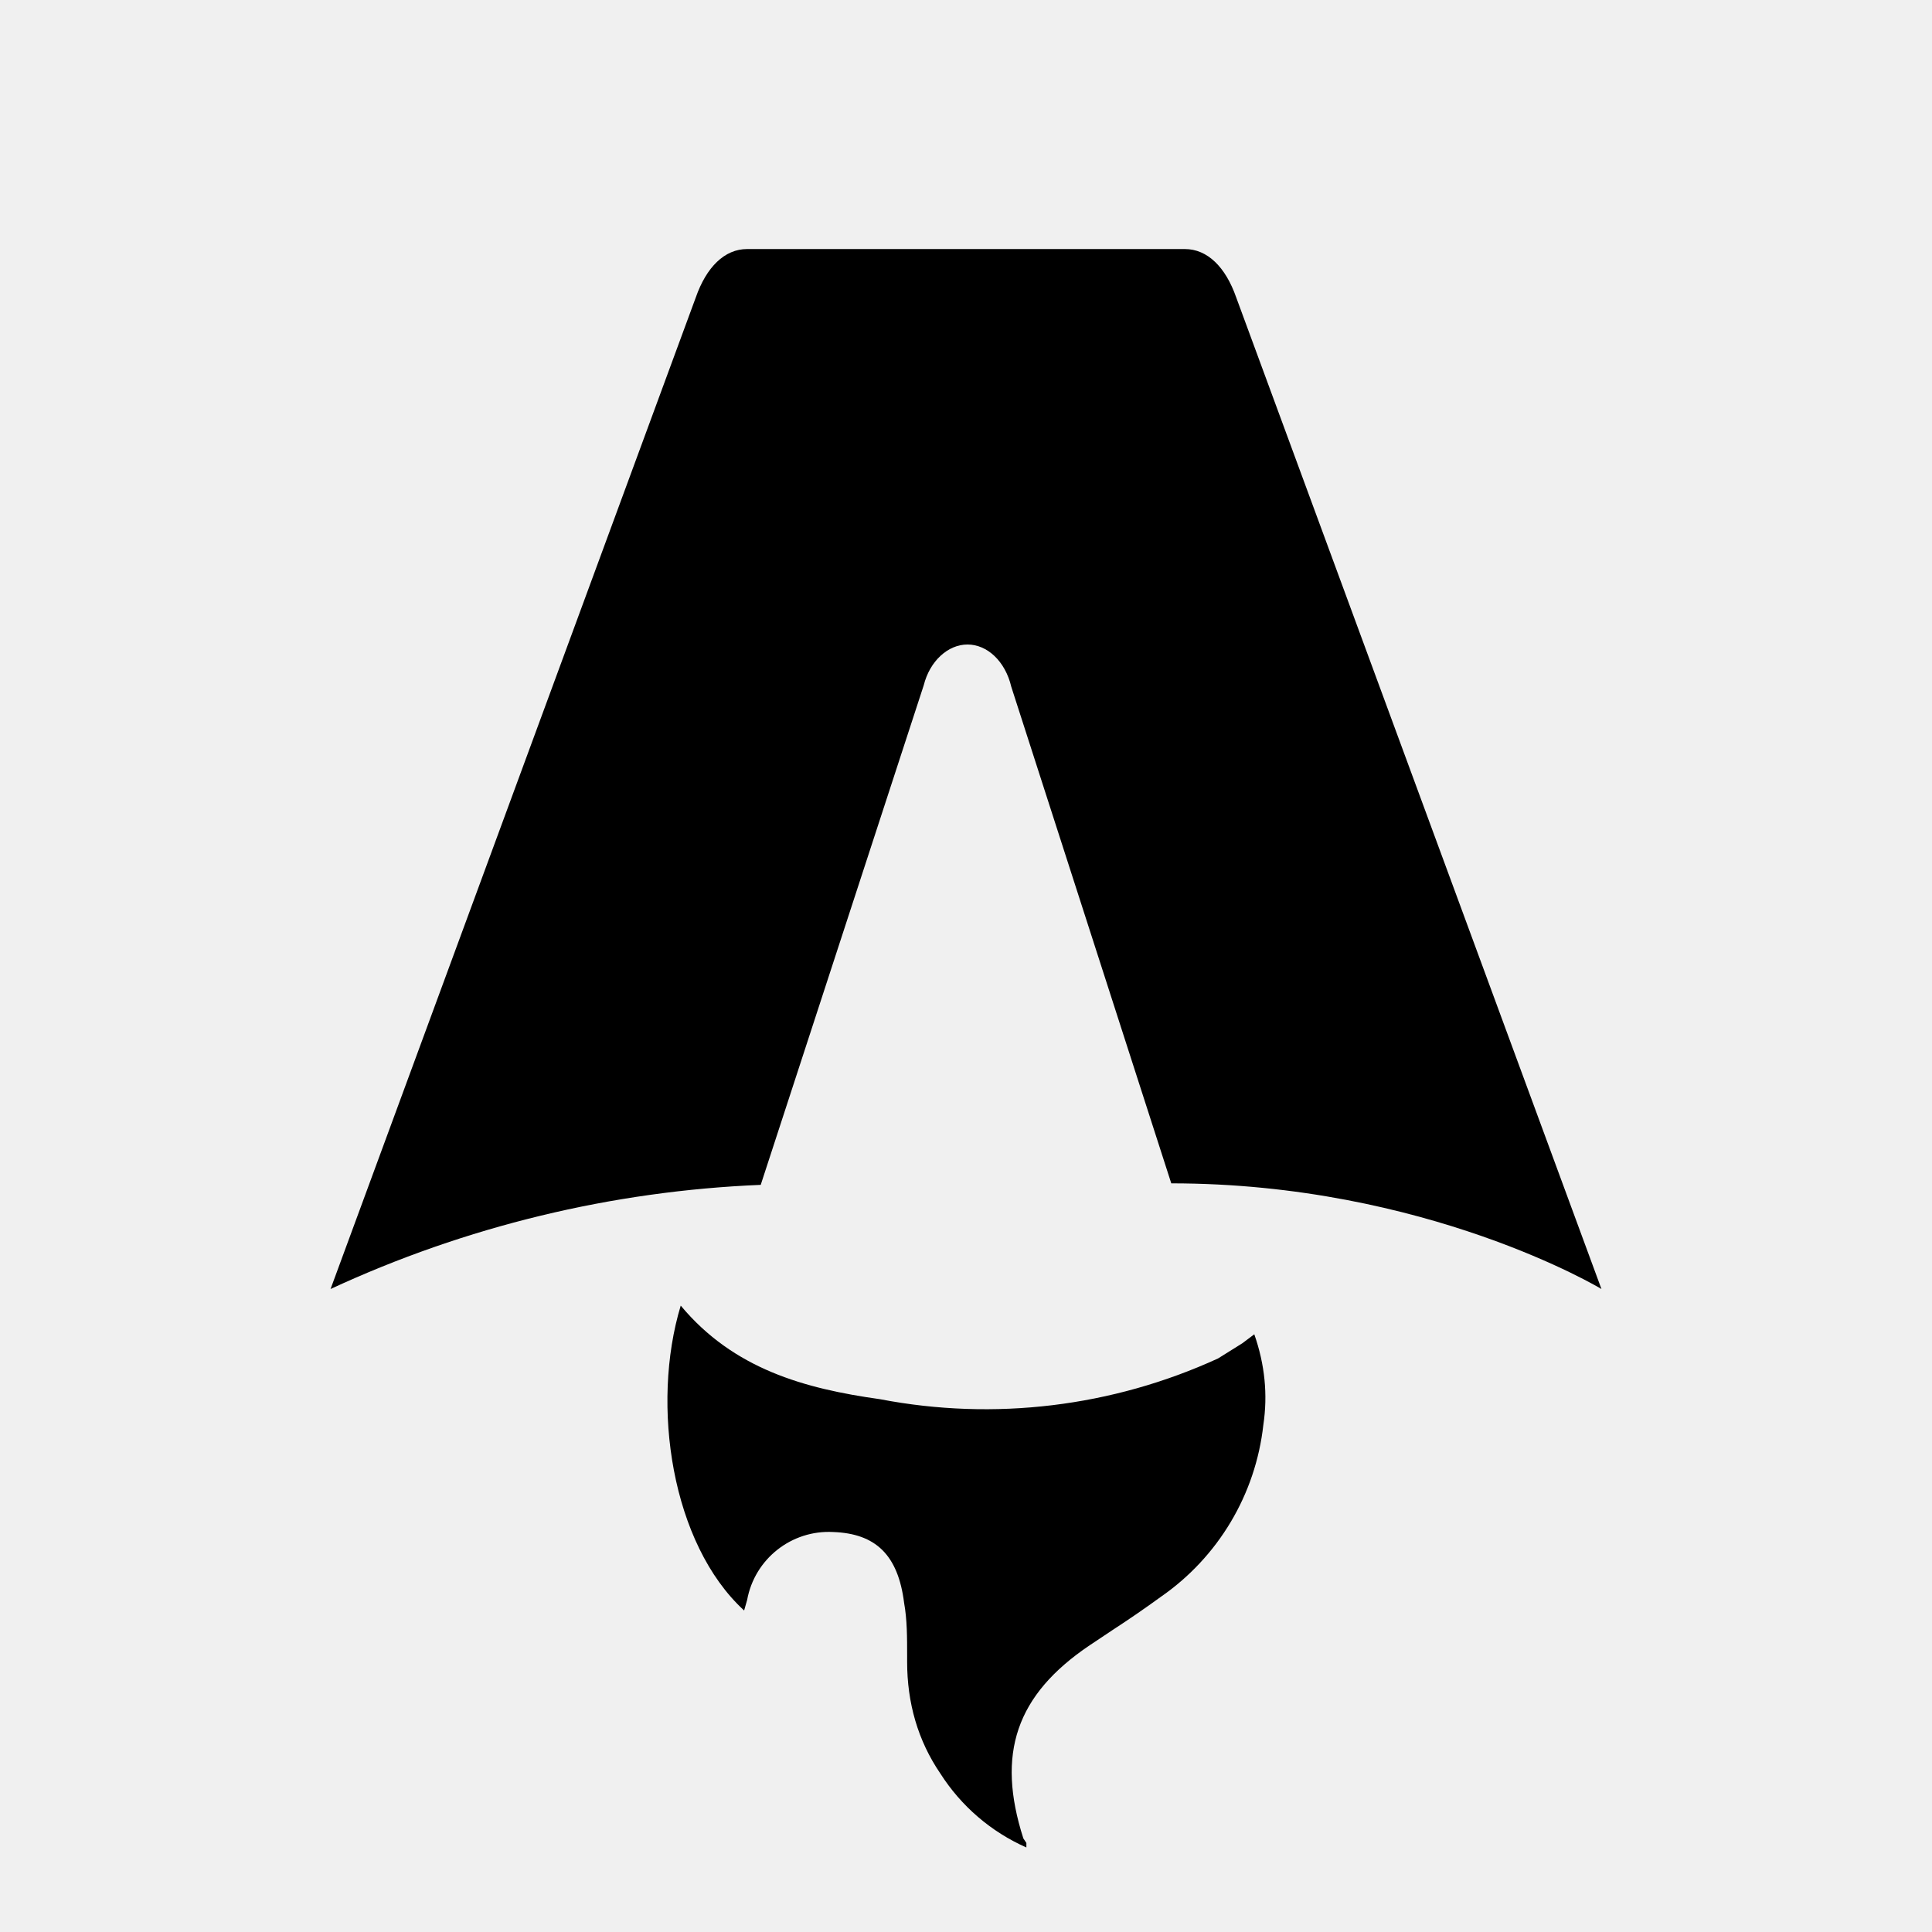
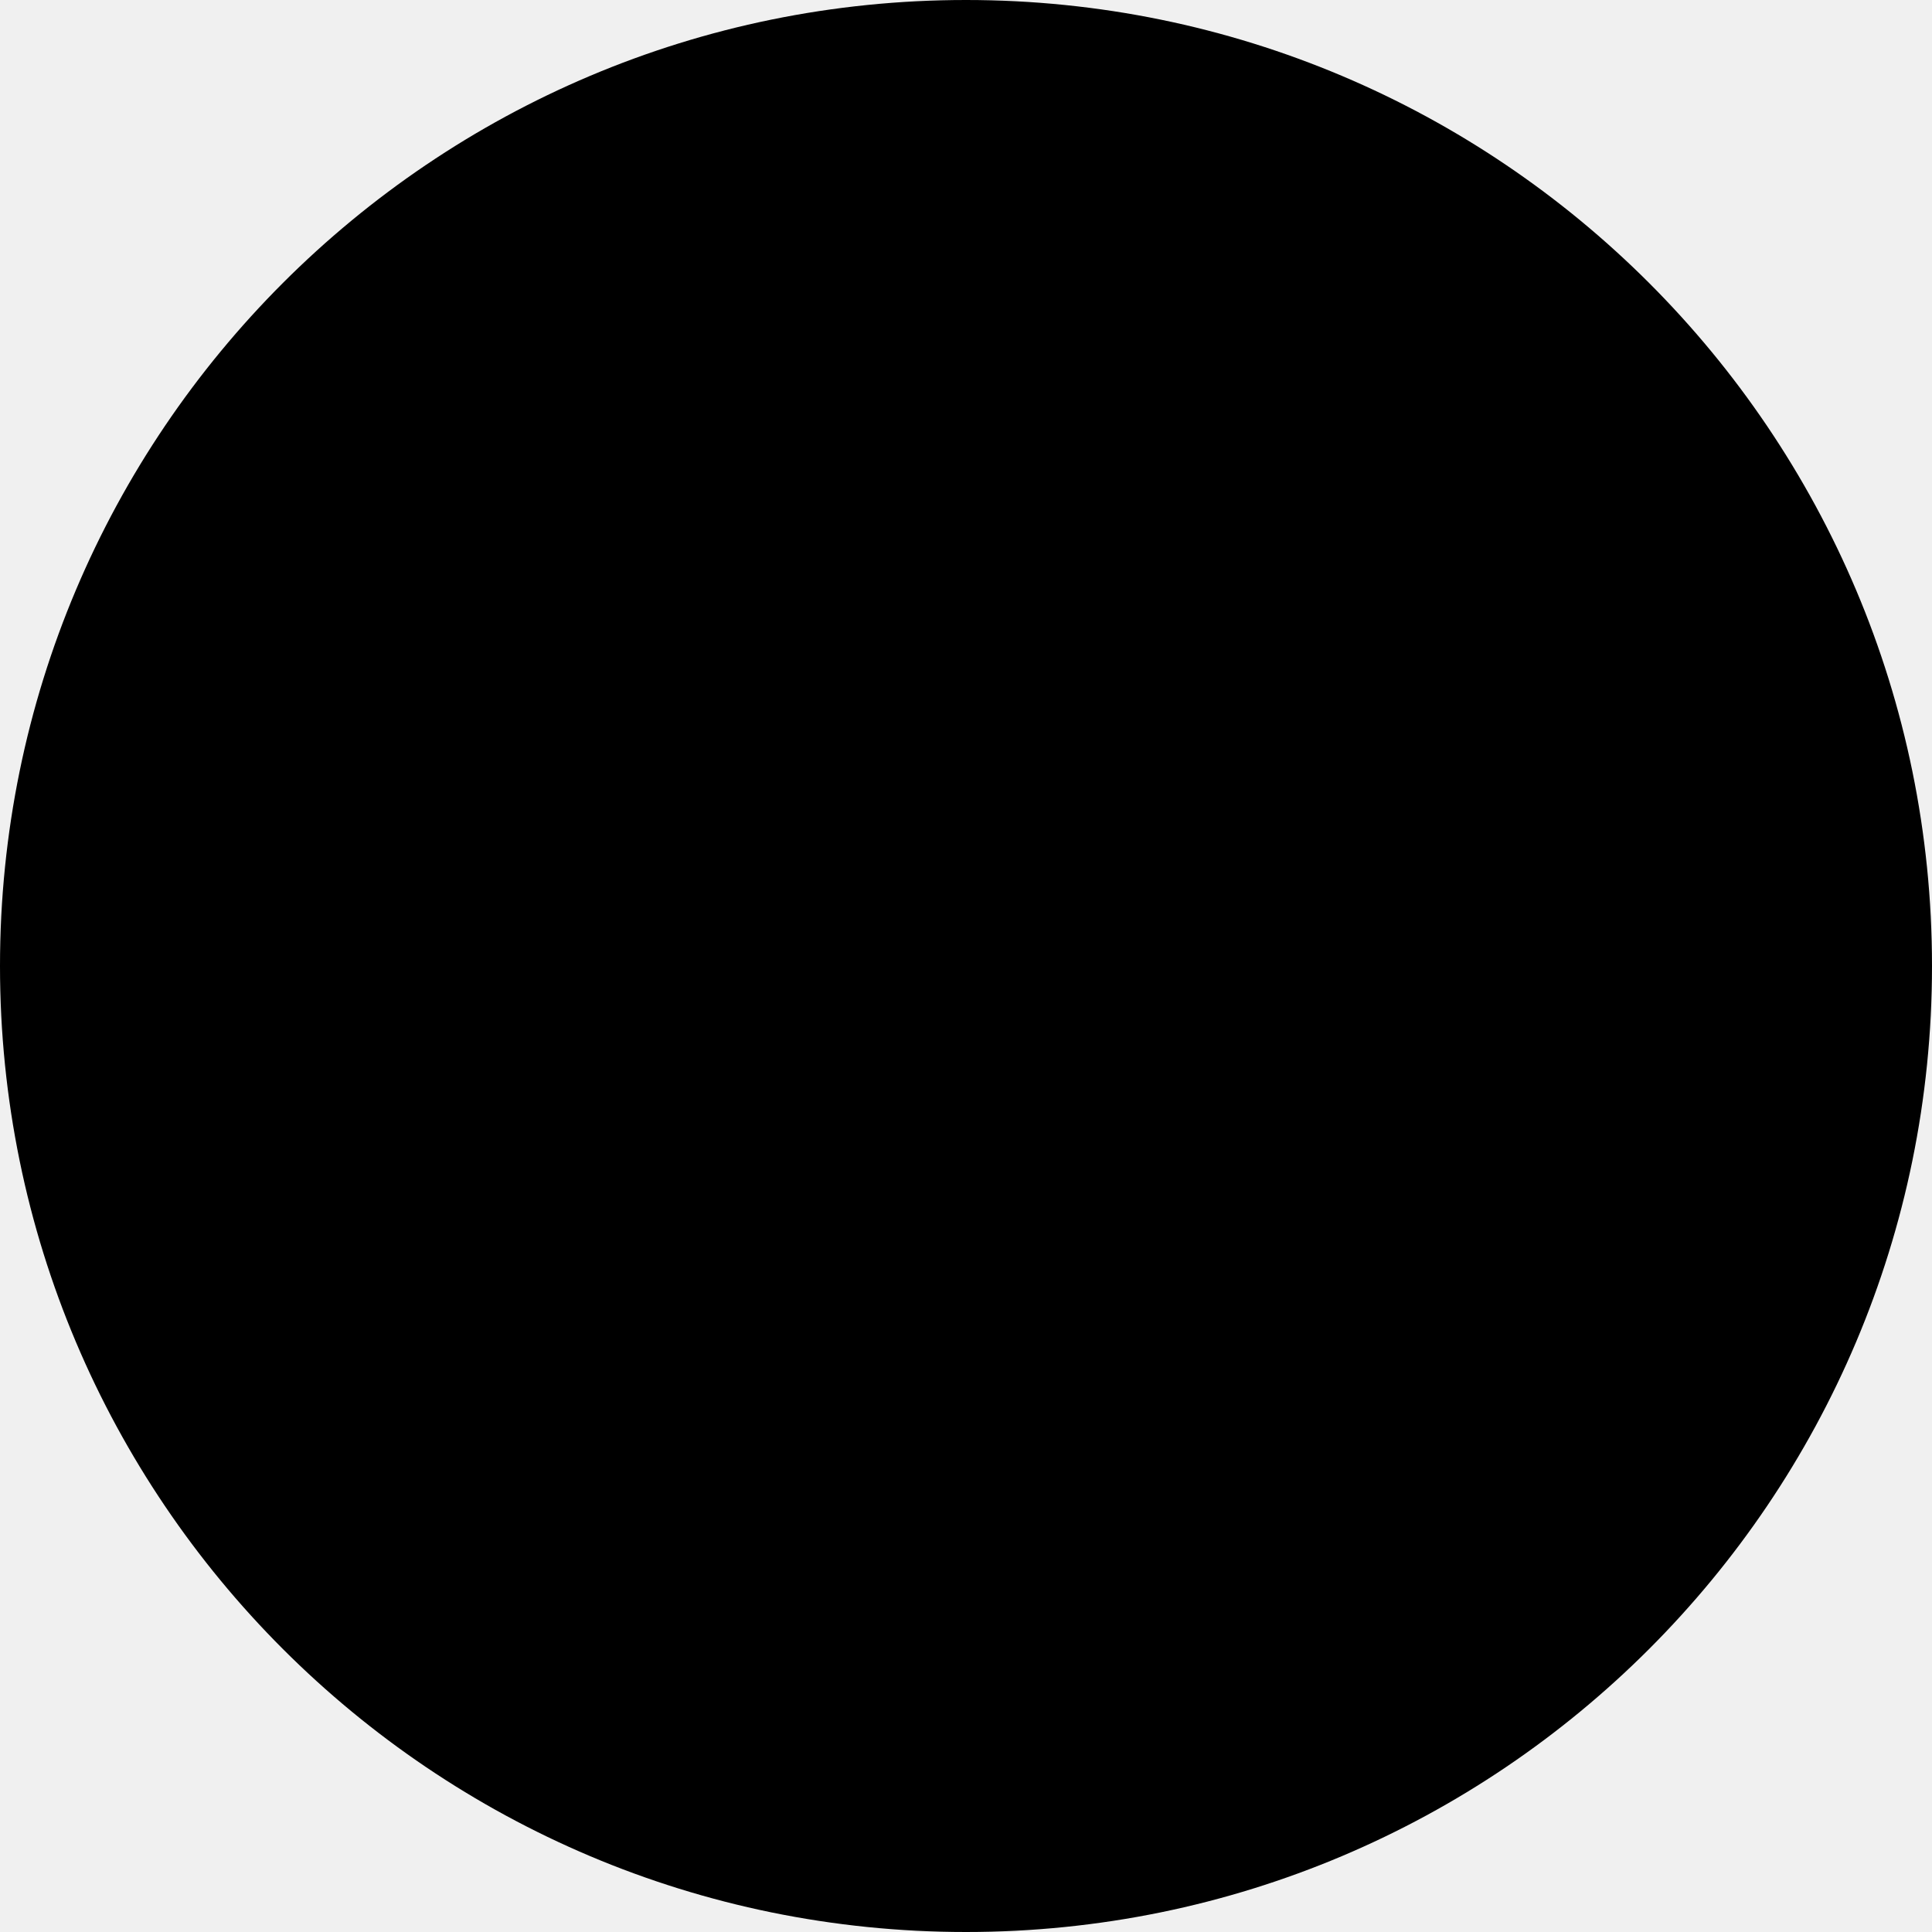
- <svg xmlns="http://www.w3.org/2000/svg" fill="none" viewBox="0 0 128 128">
-   <path d="M50.4 78.5a75.1 75.1 0 0 0-28.5 6.9l24.2-65.7c.7-2 1.9-3.2 3.4-3.2h29c1.5 0 2.7 1.2 3.4 3.2l24.2 65.7s-11.6-7-28.5-7L67 45.5c-.4-1.7-1.6-2.8-2.9-2.8-1.3 0-2.5 1.1-2.9 2.7L50.4 78.5Zm-1.1 28.2Zm-4.2-20.2c-2 6.6-.6 15.8 4.2 20.2a17.5 17.5 0 0 1 .2-.7 5.5 5.5 0 0 1 5.7-4.5c2.8.1 4.3 1.5 4.7 4.7.2 1.1.2 2.3.2 3.5v.4c0 2.7.7 5.2 2.2 7.4a13 13 0 0 0 5.7 4.9v-.3l-.2-.3c-1.8-5.6-.5-9.5 4.4-12.8l1.5-1a73 73 0 0 0 3.2-2.2 16 16 0 0 0 6.8-11.4c.3-2 .1-4-.6-6l-.8.6-1.6 1a37 37 0 0 1-22.4 2.7c-5-.7-9.7-2-13.2-6.2Z" />
+ <svg xmlns="http://www.w3.org/2000/svg" width="1em" height="1em" viewBox="0 0 32 32">
+   <g fill="none">
+     <circle cx="16" cy="16" r="16" fill="#000" />
+     <path fill="#fff" d="M12.478 6.435v19.478H9V6h3.478zM14.957 6h1.956c4.044 0 6.74 2.565 6.74 6.217c0 2.957-1.61 5.218-4.523 5.957l5.087 7.739H20.13L13.174 15.13h3.348c2.217 0 3.608-1 3.608-2.956c0-1.957-1.39-2.957-3.608-2.957H15V6z" />
+   </g>
  <style>
        path { fill: #000; }
        @media (prefers-color-scheme: dark) {
        path { fill: #FFF; }
        }
    </style>
</svg>
